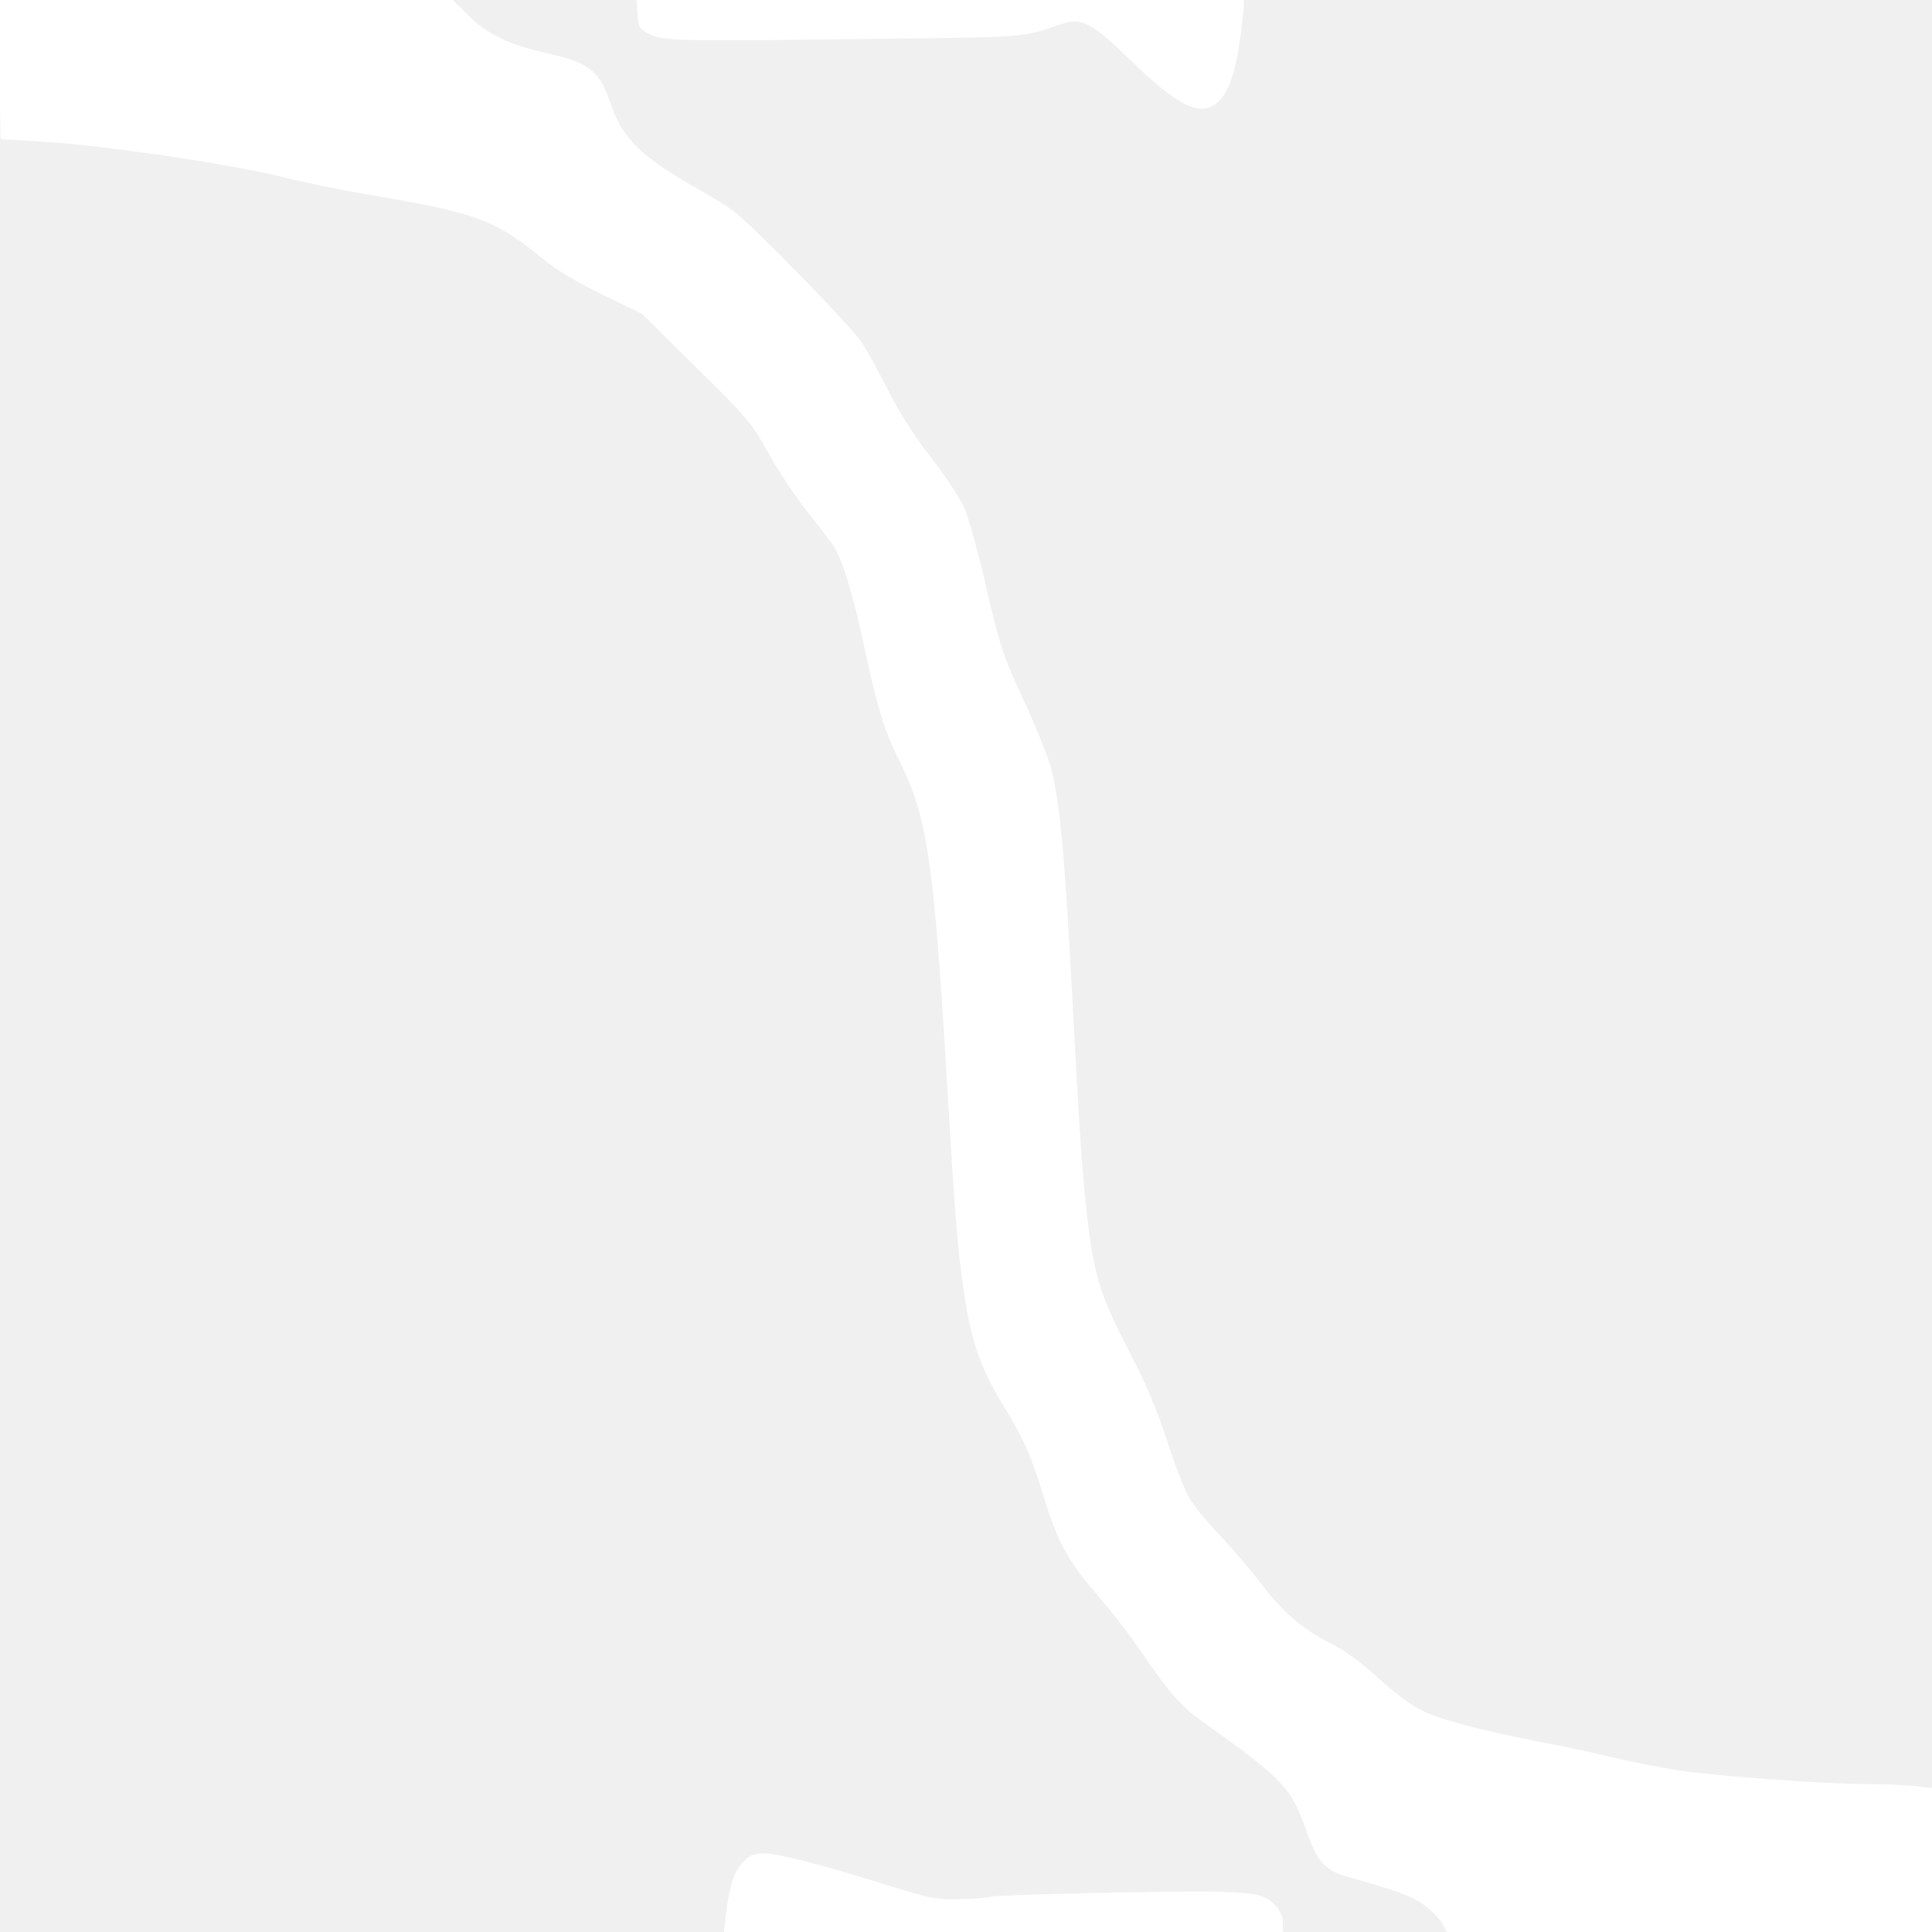
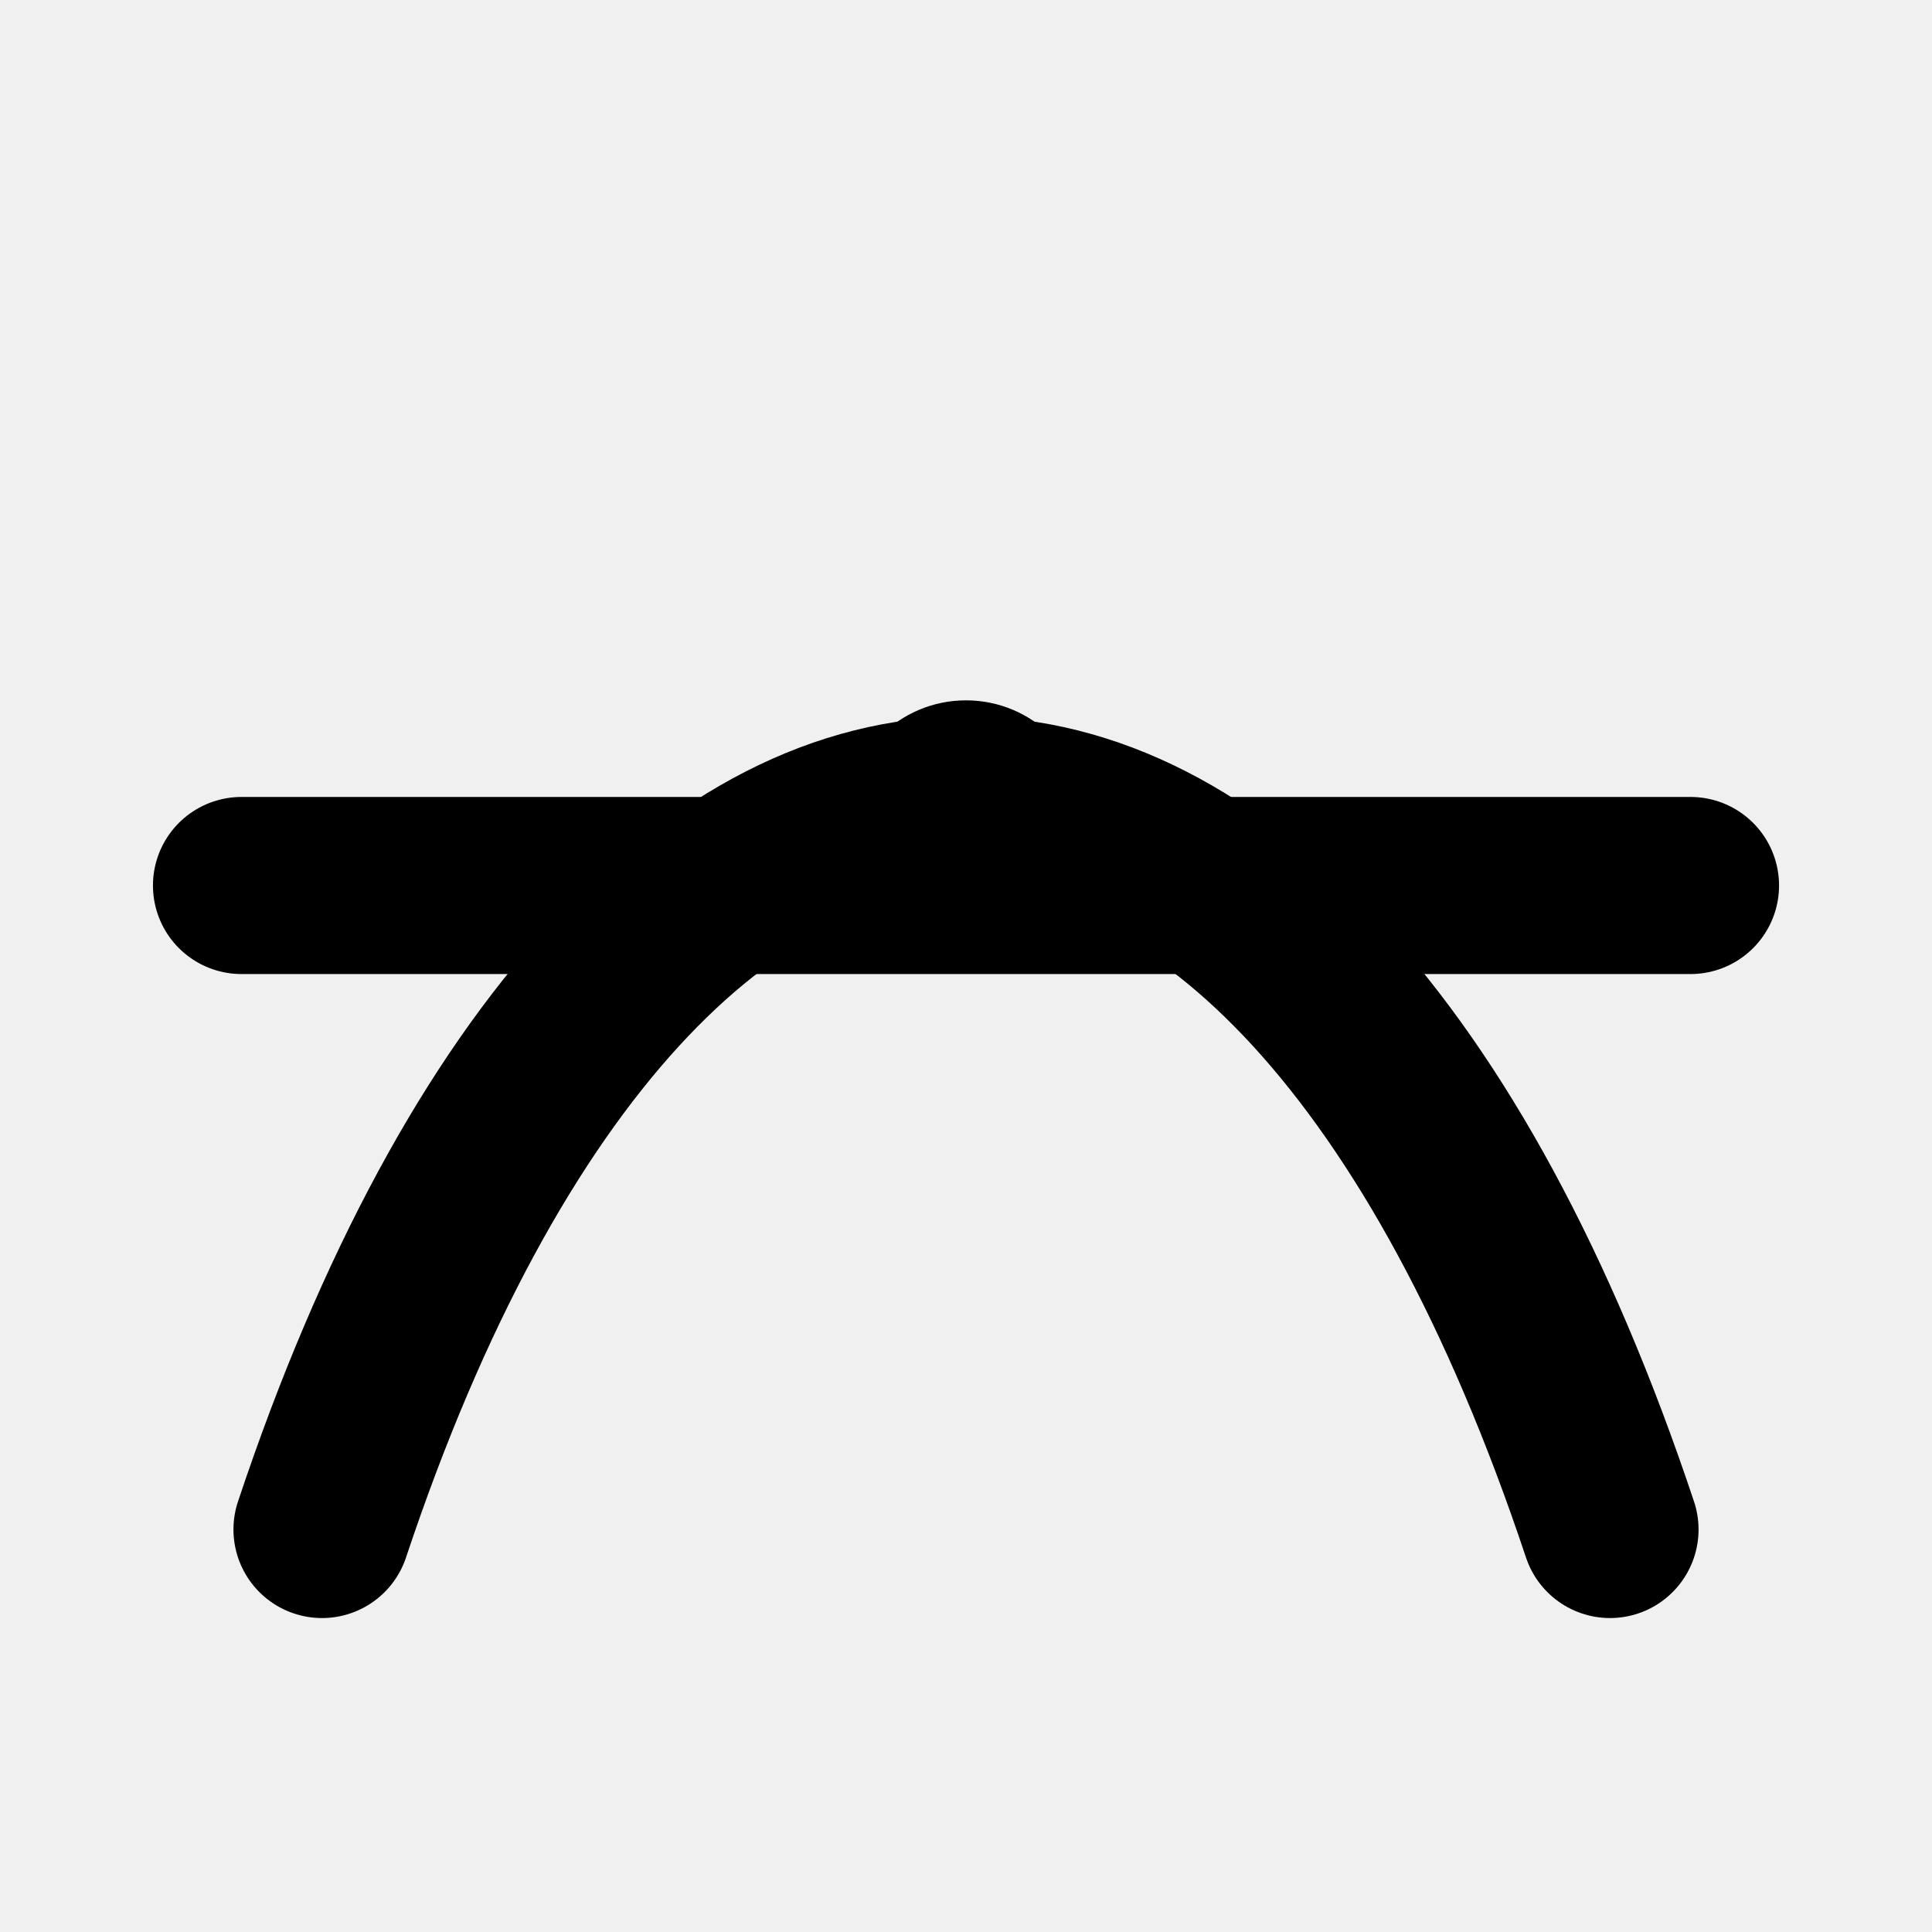
- <svg xmlns="http://www.w3.org/2000/svg" width="20" height="20" viewBox="0 0 640 640">
-   <g transform="translate(0,640) scale(0.1,-0.1)" fill="#ffffff" stroke="none">
-     <path d="M0 6170 c0 -126 1 -230 3 -231 1 0 67 -4 147 -9 196 -12 603 -72 777 -114 78 -20 211 -47 295 -61 361 -61 419 -83 582 -217 33 -28 115 -77 190 -113 l132 -64 180 -178 c169 -166 185 -185 239 -283 32 -58 90 -145 129 -195 40 -49 79 -101 88 -115 31 -50 67 -171 102 -337 41 -192 65 -271 108 -358 99 -195 120 -332 163 -1045 29 -492 36 -576 56 -715 26 -178 53 -259 134 -393 72 -120 88 -157 138 -318 44 -139 77 -197 174 -310 43 -49 107 -132 142 -184 92 -135 131 -180 202 -231 272 -194 296 -219 349 -370 33 -96 62 -127 137 -147 155 -43 213 -64 254 -95 24 -19 50 -46 58 -61 l14 -26 804 0 803 0 0 239 0 238 -61 7 c-34 3 -105 6 -158 6 -134 0 -488 26 -618 45 -59 9 -162 29 -228 45 -66 16 -169 38 -230 49 -198 39 -329 73 -391 103 -37 17 -97 62 -148 109 -51 47 -113 93 -154 113 -97 49 -162 104 -233 198 -35 46 -97 119 -139 163 -42 44 -88 100 -102 125 -14 25 -47 110 -73 190 -31 96 -71 192 -120 285 -107 206 -124 264 -150 515 -14 139 -22 273 -45 705 -24 451 -41 624 -71 730 -12 39 -49 131 -83 205 -77 166 -85 191 -136 415 -23 99 -54 207 -69 240 -16 33 -66 107 -111 165 -50 64 -104 148 -137 215 -31 61 -70 133 -88 160 -33 52 -364 390 -425 436 -19 14 -73 48 -120 74 -188 107 -247 165 -287 281 -37 110 -70 136 -213 168 -124 28 -196 63 -256 123 l-54 53 -750 0 -750 0 0 -230z" />
-     <path d="M2112 6353 c3 -45 6 -49 42 -67 45 -22 89 -23 806 -14 430 5 433 5 543 44 79 29 107 16 253 -126 107 -103 176 -150 223 -150 65 0 105 68 126 211 8 57 15 114 15 127 l0 22 -1006 0 -1005 0 3 -47z" />
-     <path d="M2460 230 c-29 -31 -44 -78 -55 -172 l-7 -58 926 0 926 0 0 29 c0 38 -32 77 -77 92 -20 6 -93 12 -162 13 -192 1 -718 -11 -728 -17 -5 -3 -50 -7 -99 -8 -80 -2 -102 2 -219 38 -228 72 -384 113 -431 113 -38 0 -51 -5 -74 -30z" />
-   </g>
+ <svg xmlns="http://www.w3.org/2000/svg" viewBox="0 0 24 24">
+   <path d="M4 19c4-12 12-12 16 0" fill="none" stroke="currentColor" stroke-width="2.2" stroke-linecap="round" />
+   <path d="M3 11h18" fill="none" stroke="currentColor" stroke-width="2.2" stroke-linecap="round" />
+   <circle cx="12" cy="10.2" r="1.5" fill="currentColor" />
</svg>
